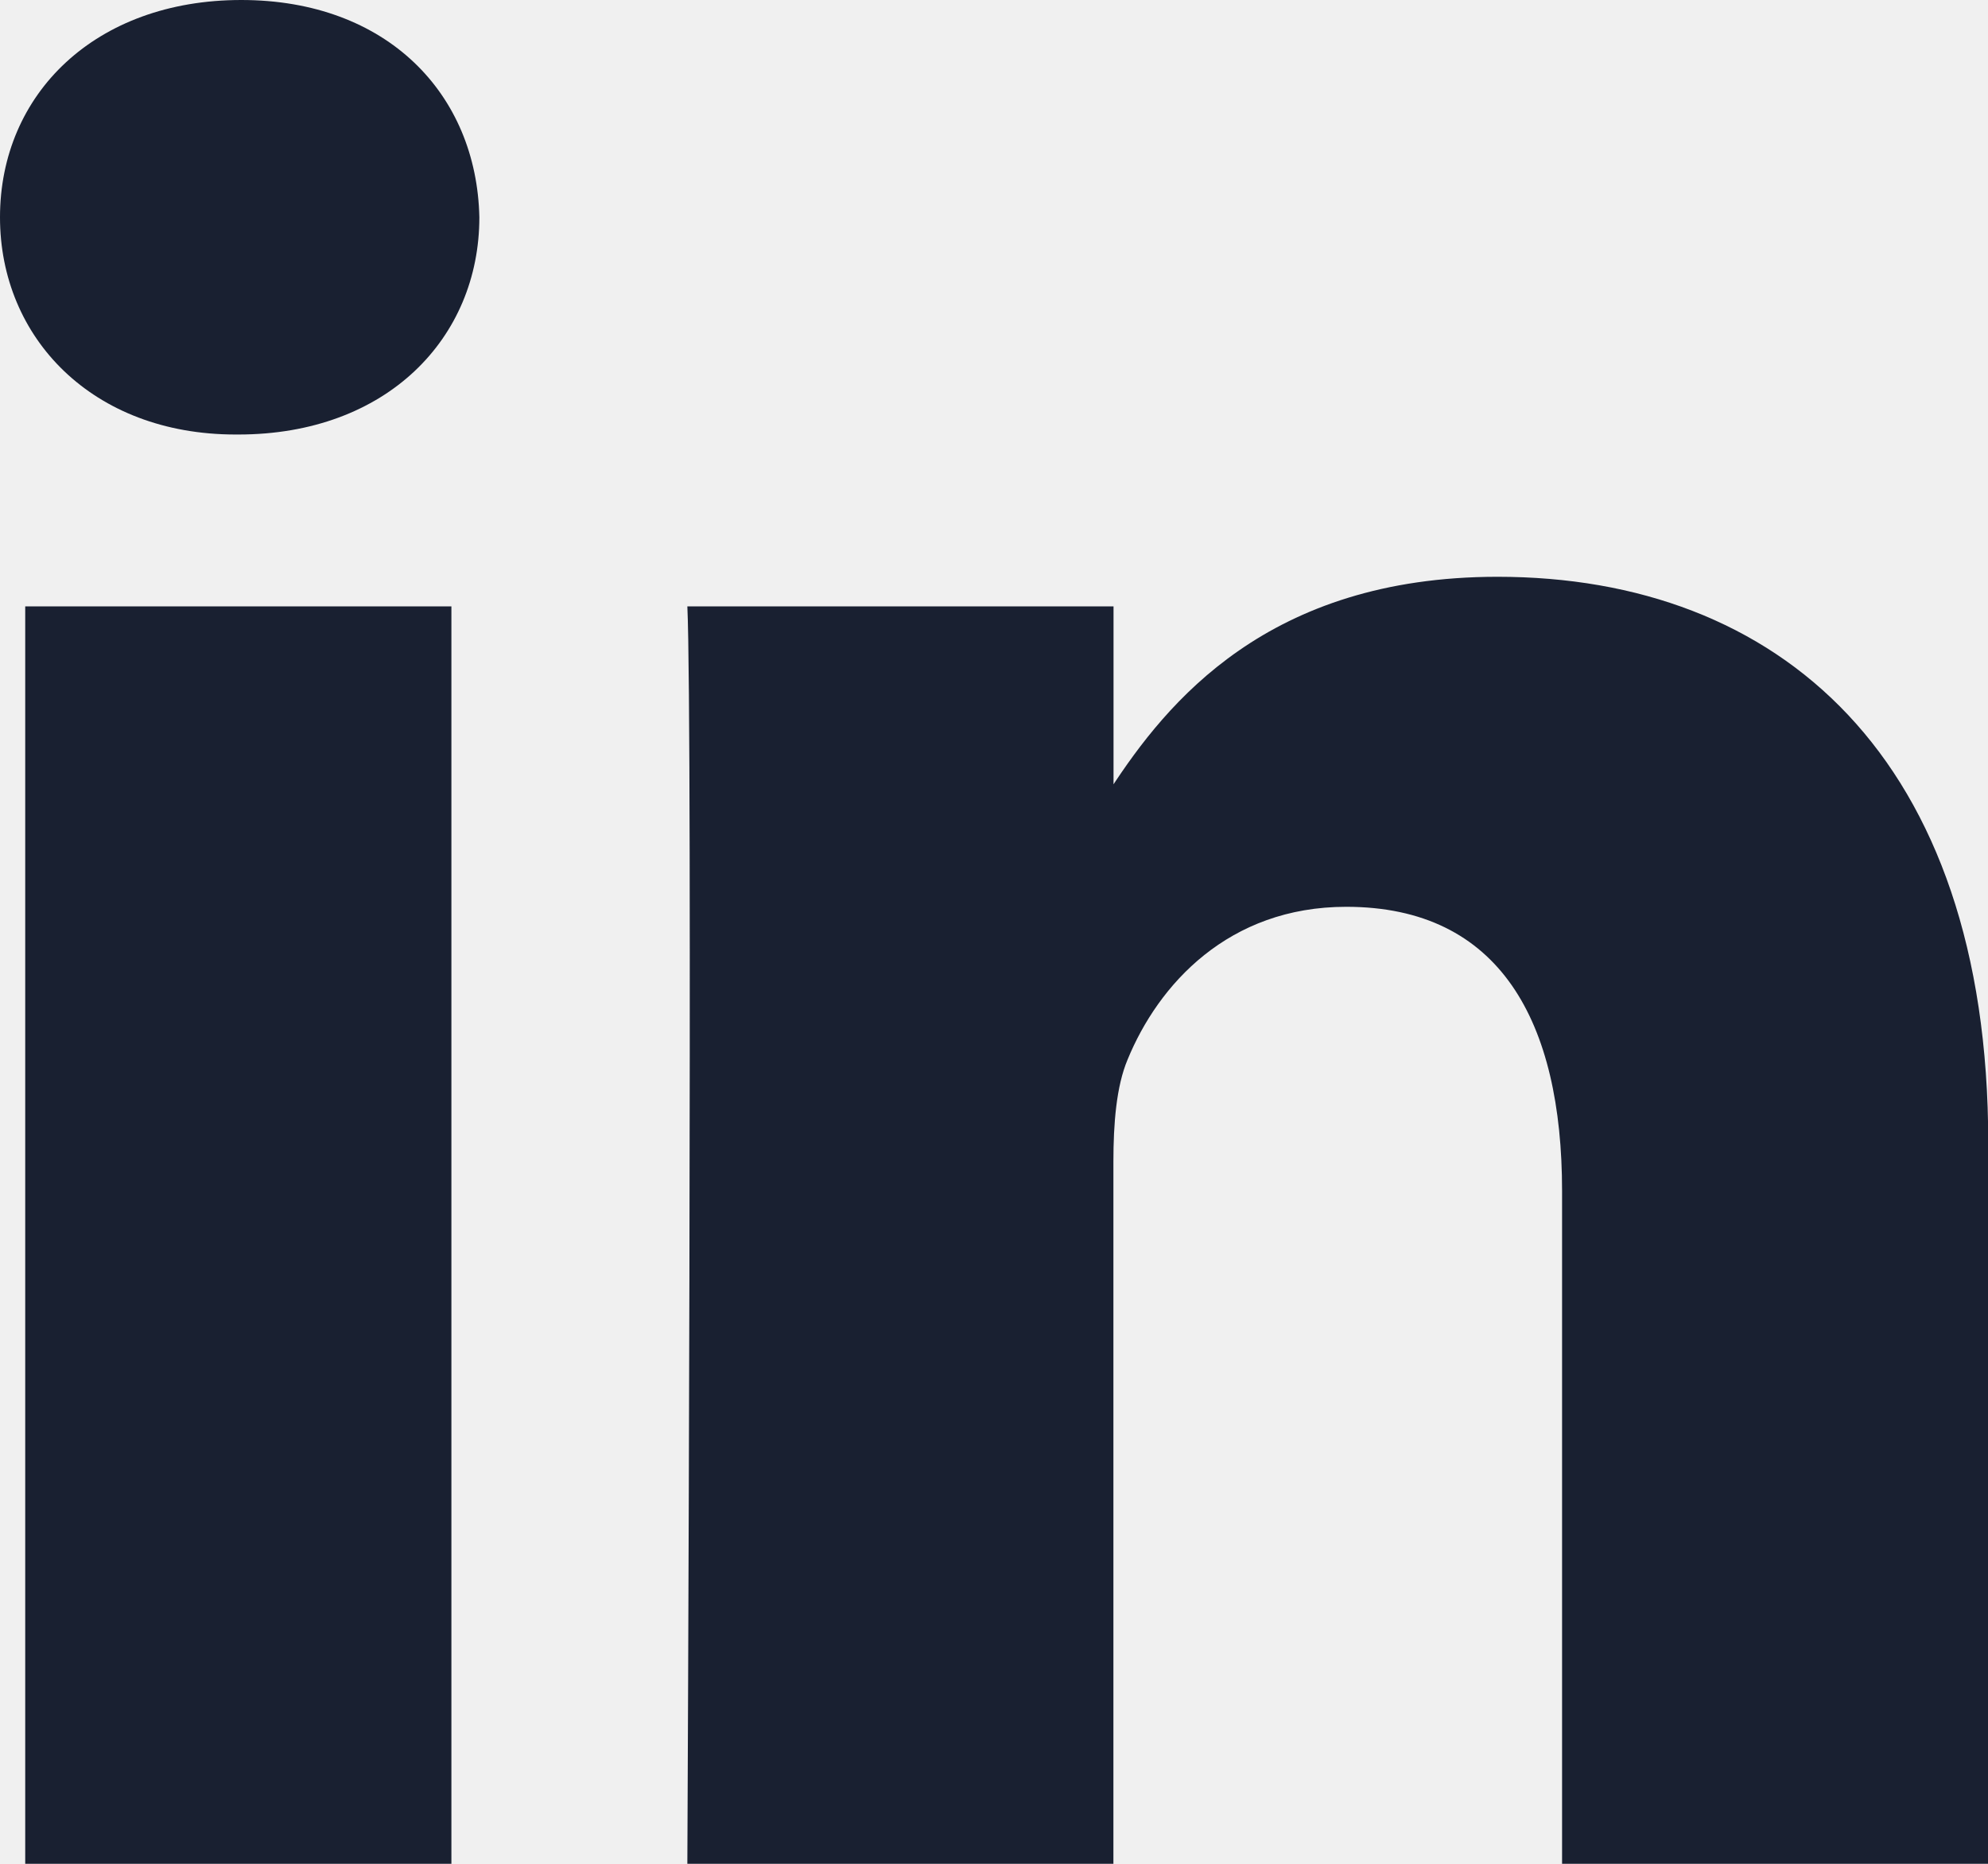
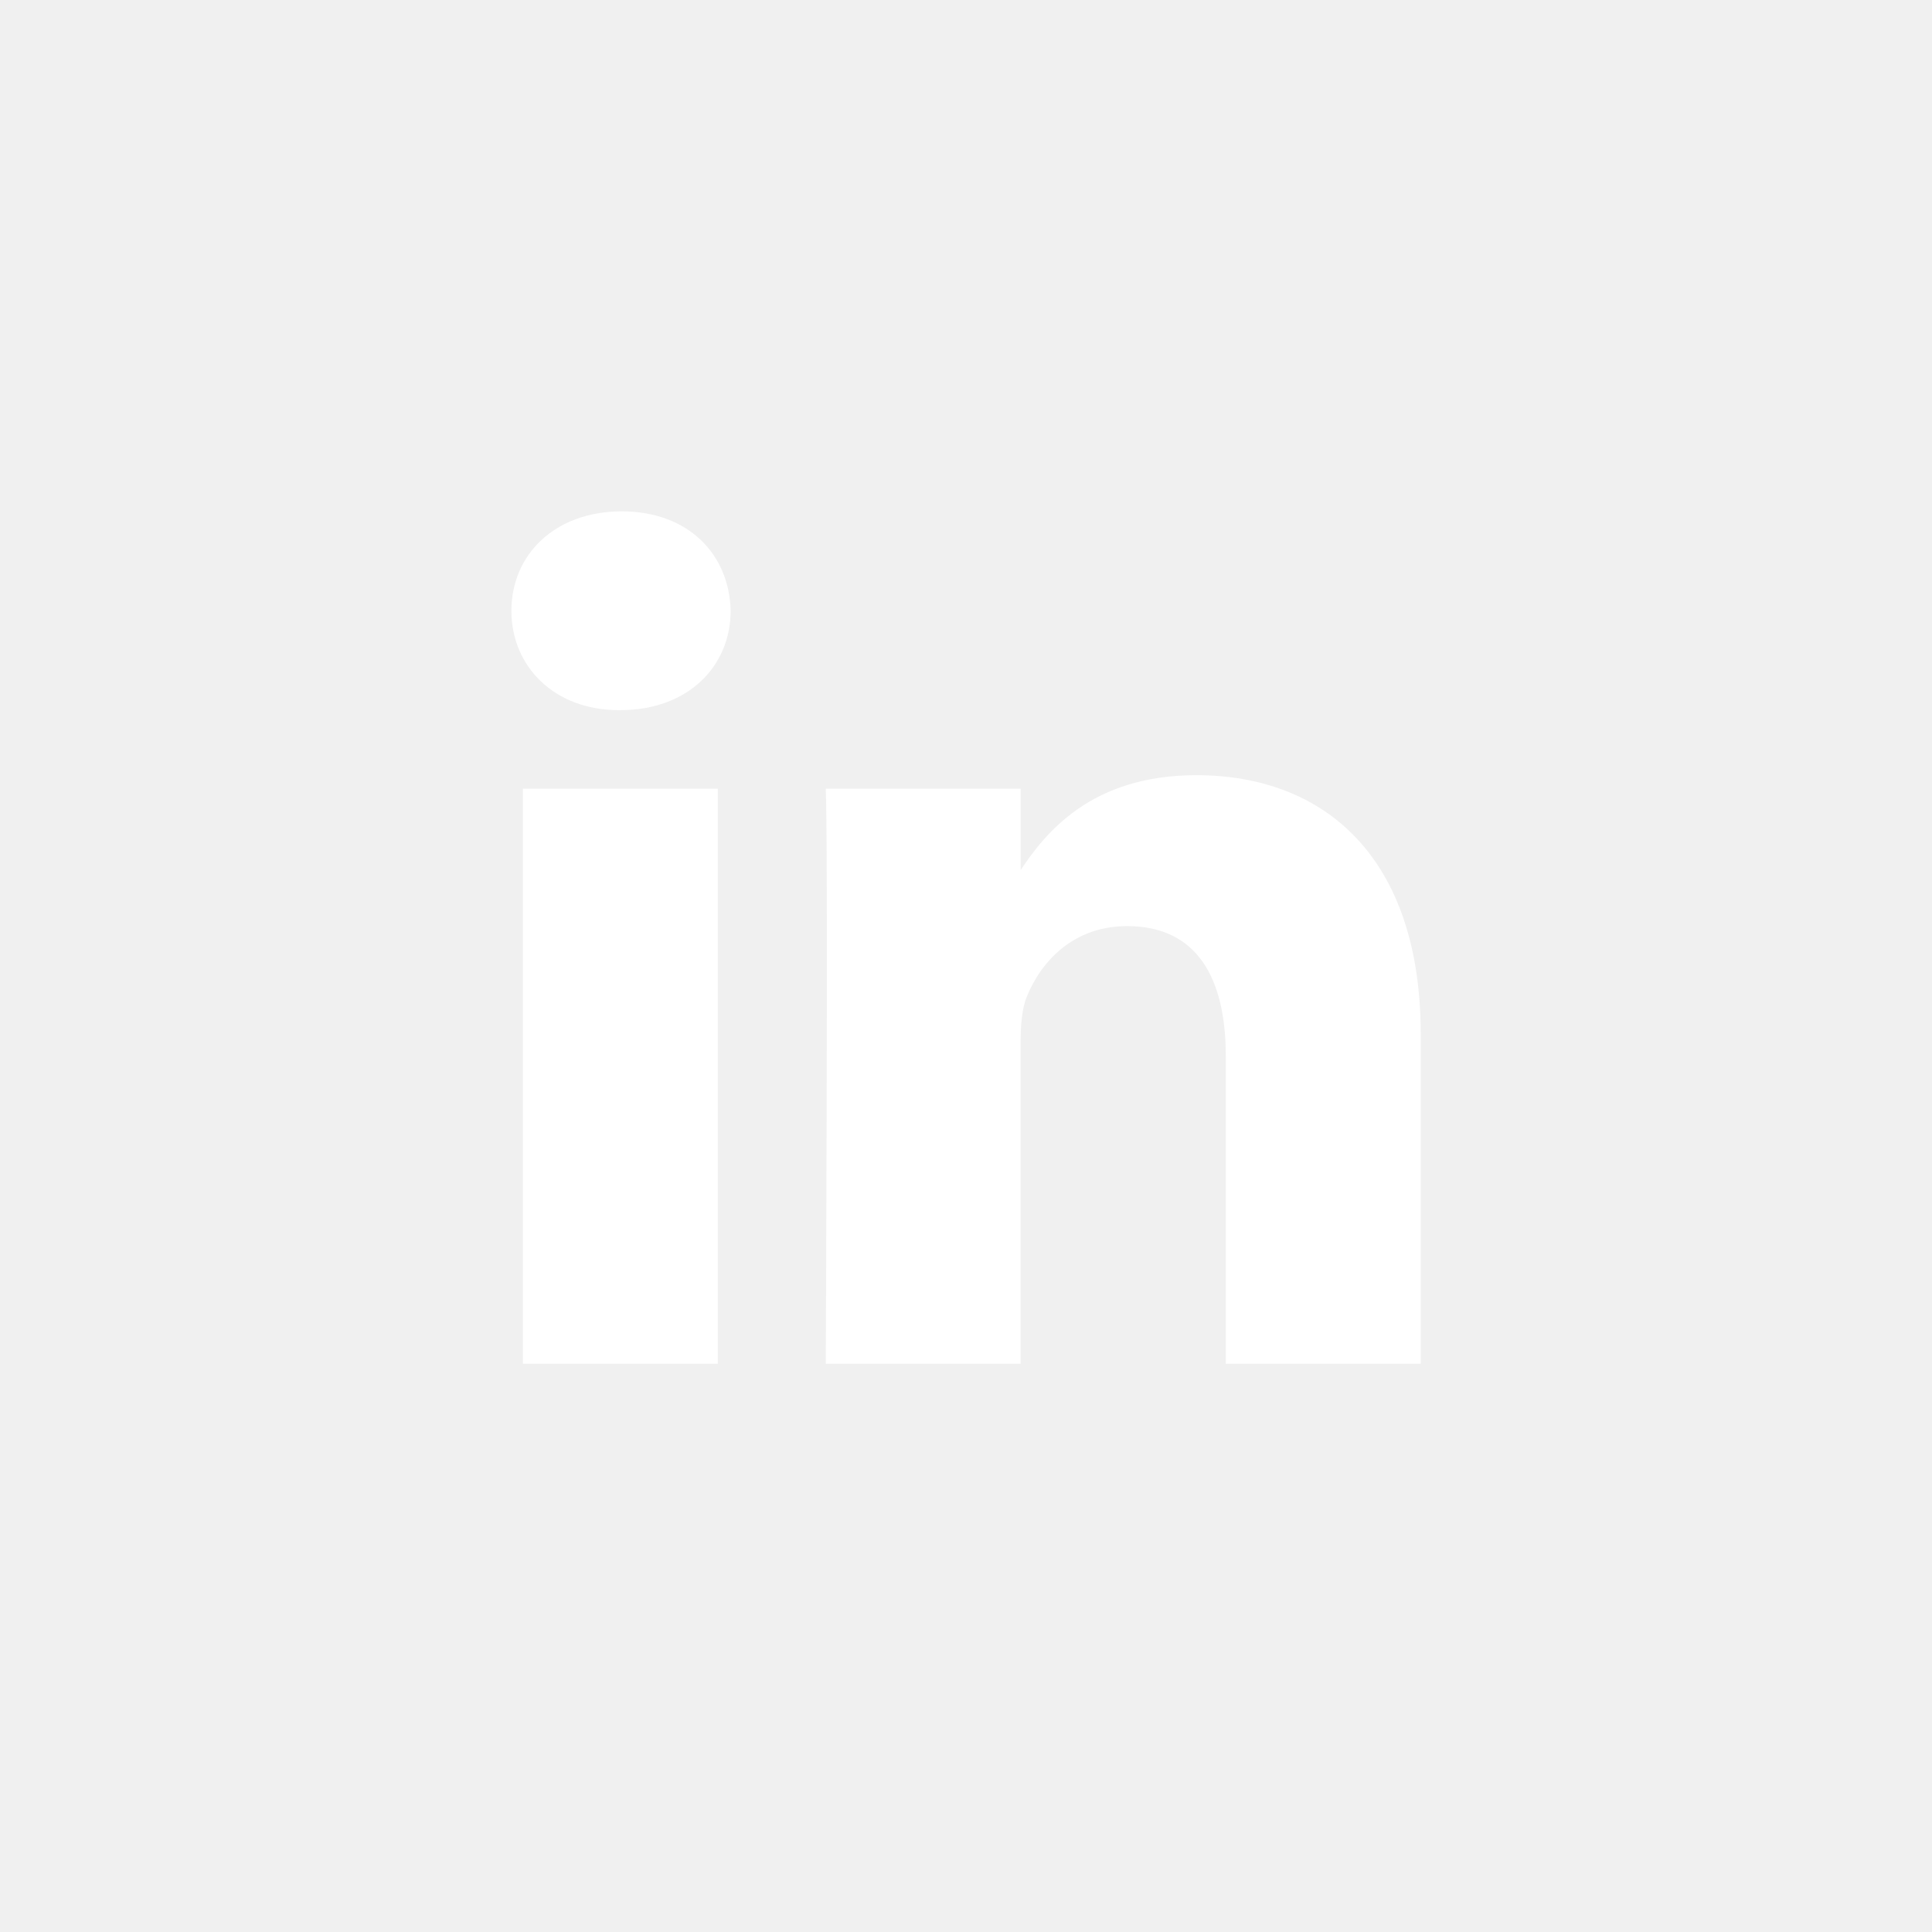
- <svg xmlns="http://www.w3.org/2000/svg" width="16" height="15" fill="none">
-   <g clip-path="url(#clip0_2057_12308)">
-     <path d="M3.633 15V4.88H.203V15h3.43zM1.918 3.497c1.196 0 1.94-.777 1.94-1.748C3.837.756 3.115 0 1.942 0 .767 0 0 .756 0 1.749c0 .97.744 1.748 1.896 1.748h.022zM5.531 15h3.43V9.348c0-.302.023-.604.114-.82.248-.605.812-1.23 1.76-1.23 1.24 0 1.737.927 1.737 2.288V15h3.43V9.197c0-3.109-1.692-4.555-3.949-4.555-1.85 0-2.663 1.014-3.114 1.705h.023V4.88h-3.43c.044.95 0 10.12 0 10.12z" fill="#192031" />
+ <svg xmlns="http://www.w3.org/2000/svg" width="34" height="34" fill="none">
+   <g clip-path="url(#clip0_5219_4933)">
+     <path d="M12.633 24V13.88h-3.43V24h3.43zm-1.715-11.503c1.196 0 1.94-.777 1.94-1.748-.022-.994-.744-1.75-1.917-1.75C9.767 9 9 9.757 9 10.75c0 .97.744 1.748 1.896 1.748h.022zM14.531 24h3.43v-5.652c0-.302.023-.604.114-.82.248-.605.812-1.23 1.76-1.23 1.24 0 1.737.927 1.737 2.288V24h3.43v-5.803c0-3.109-1.692-4.555-3.949-4.555-1.85 0-2.663 1.014-3.114 1.705h.023V13.88h-3.43c.044.95 0 10.12 0 10.12z" fill="#fff" />
  </g>
  <defs>
-     <clipPath id="clip0_2057_12308">
-       <path fill="#fff" d="M0 0h16v15H0z" />
+     <clipPath id="clip0_5219_4933">
+       <path fill="#fff" transform="translate(9 9)" d="M0 0h16v15H0z" />
    </clipPath>
  </defs>
</svg>
